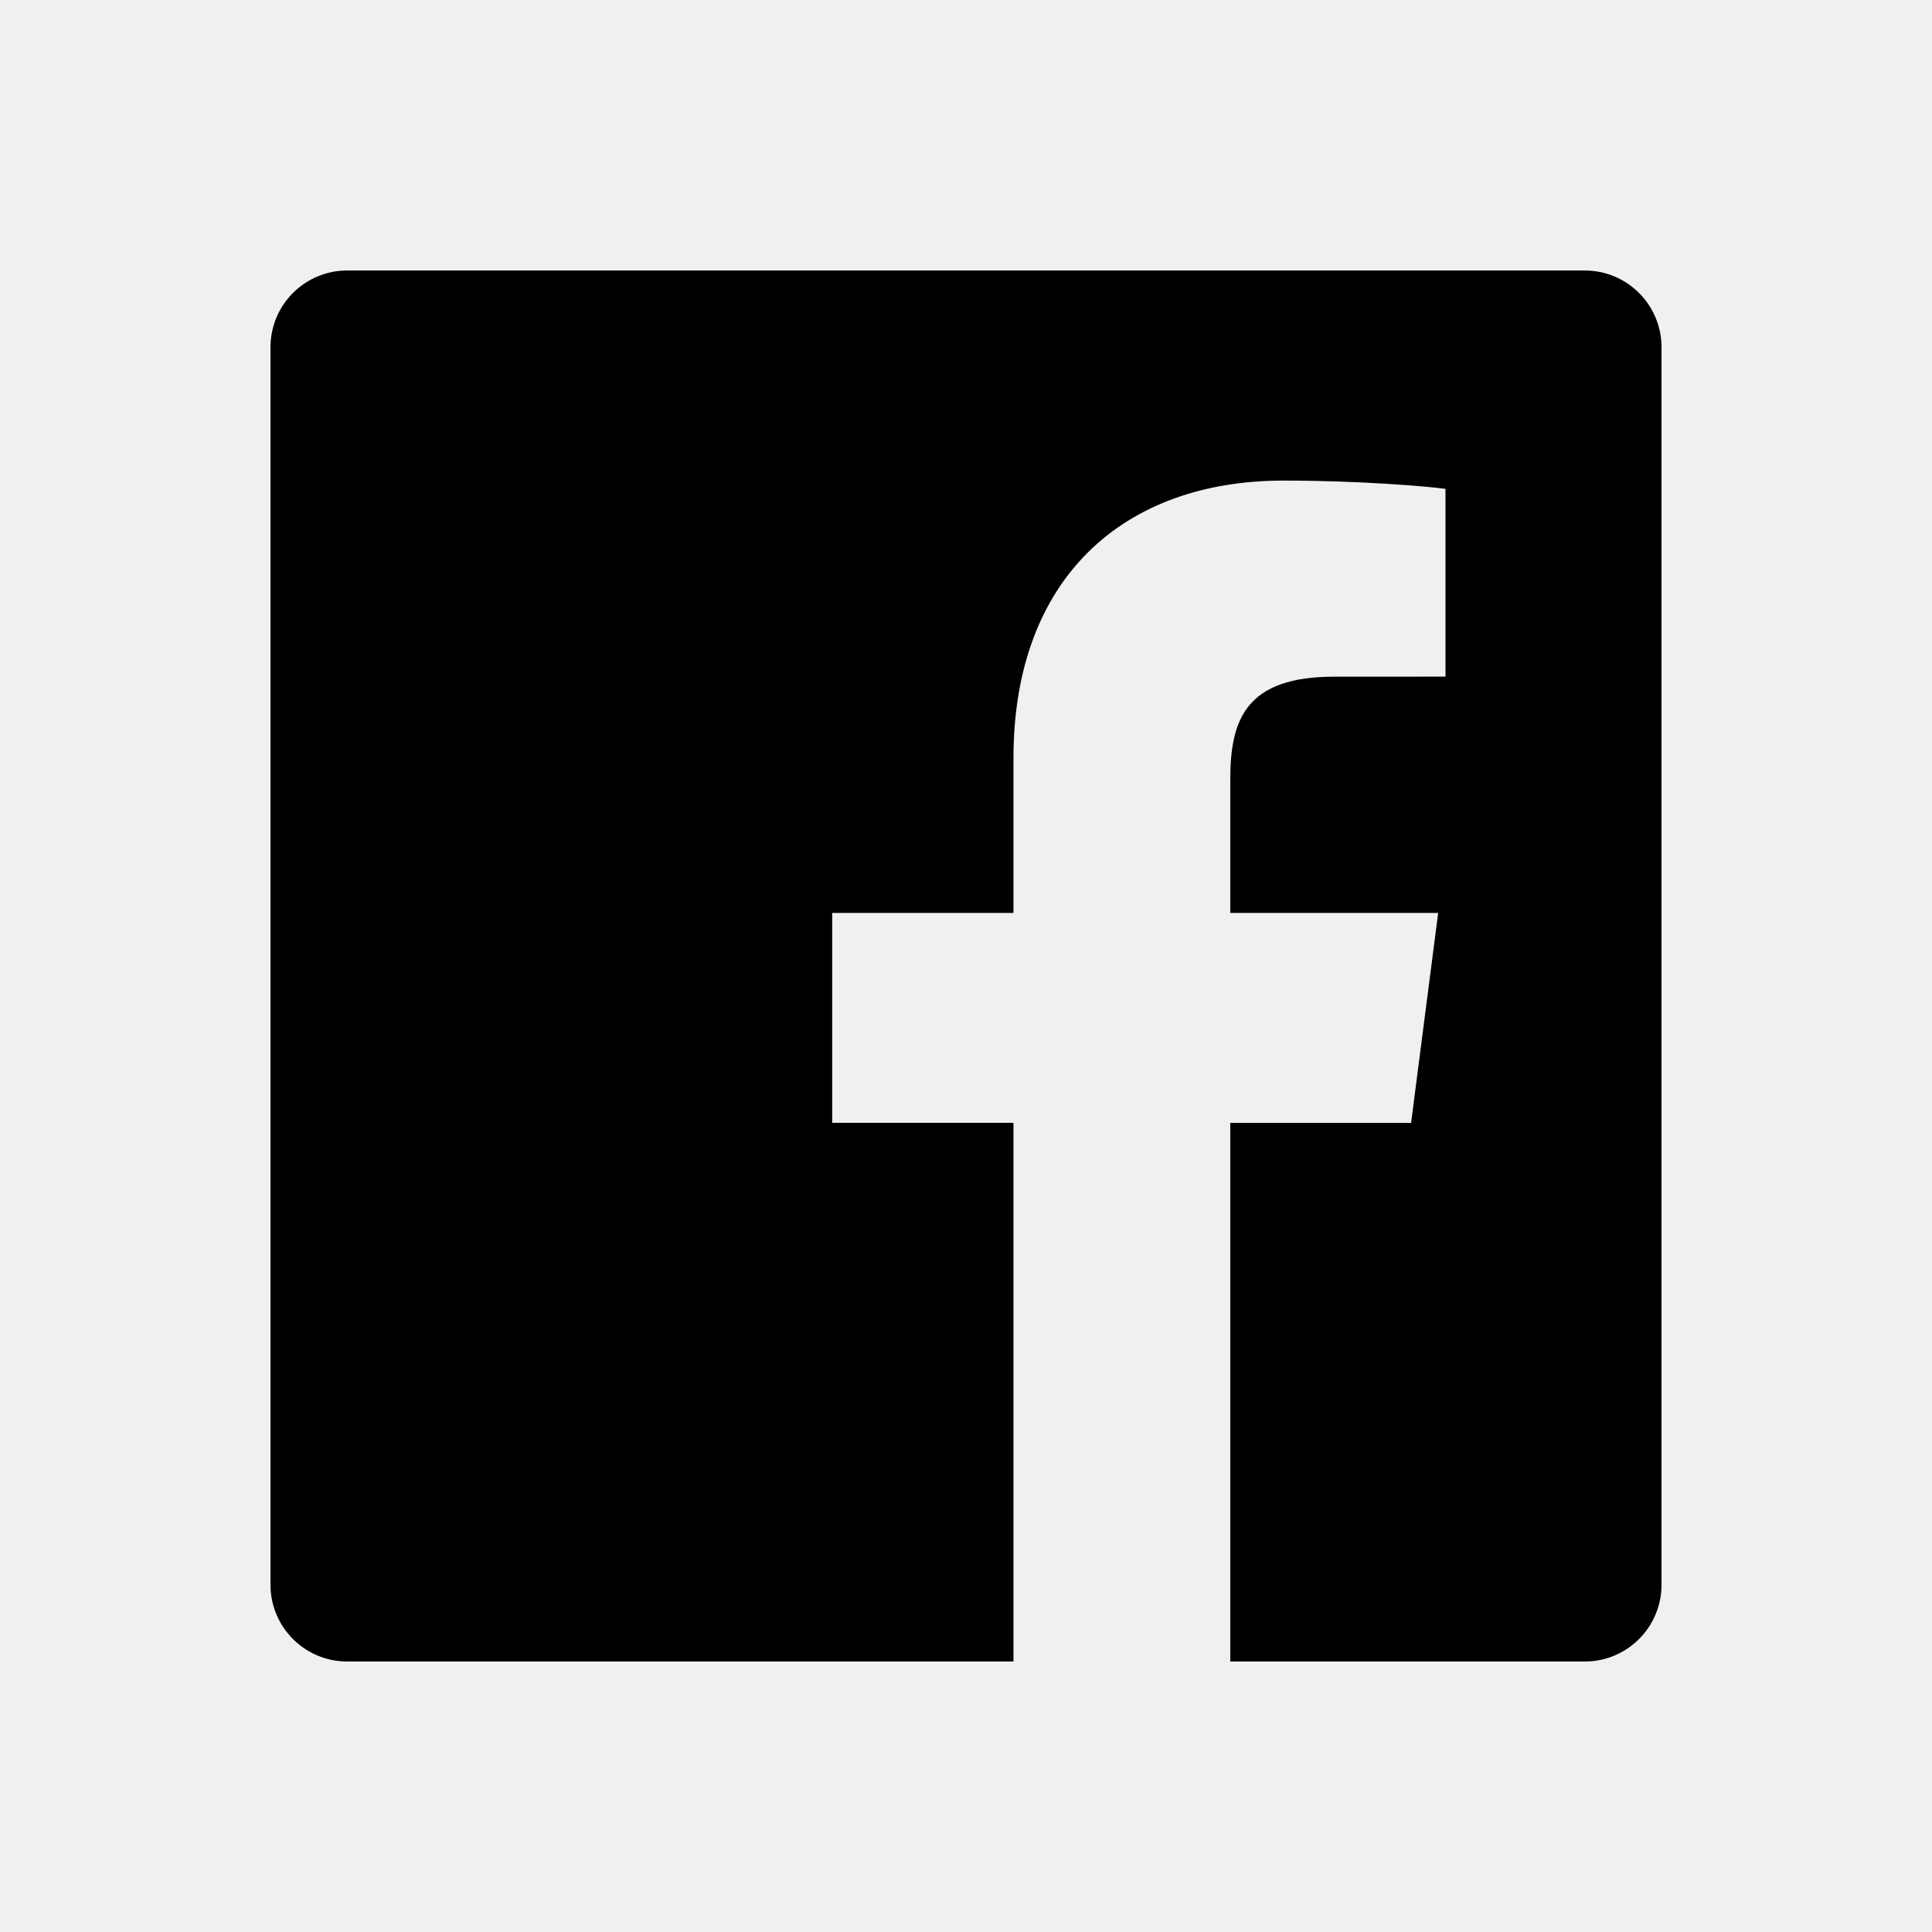
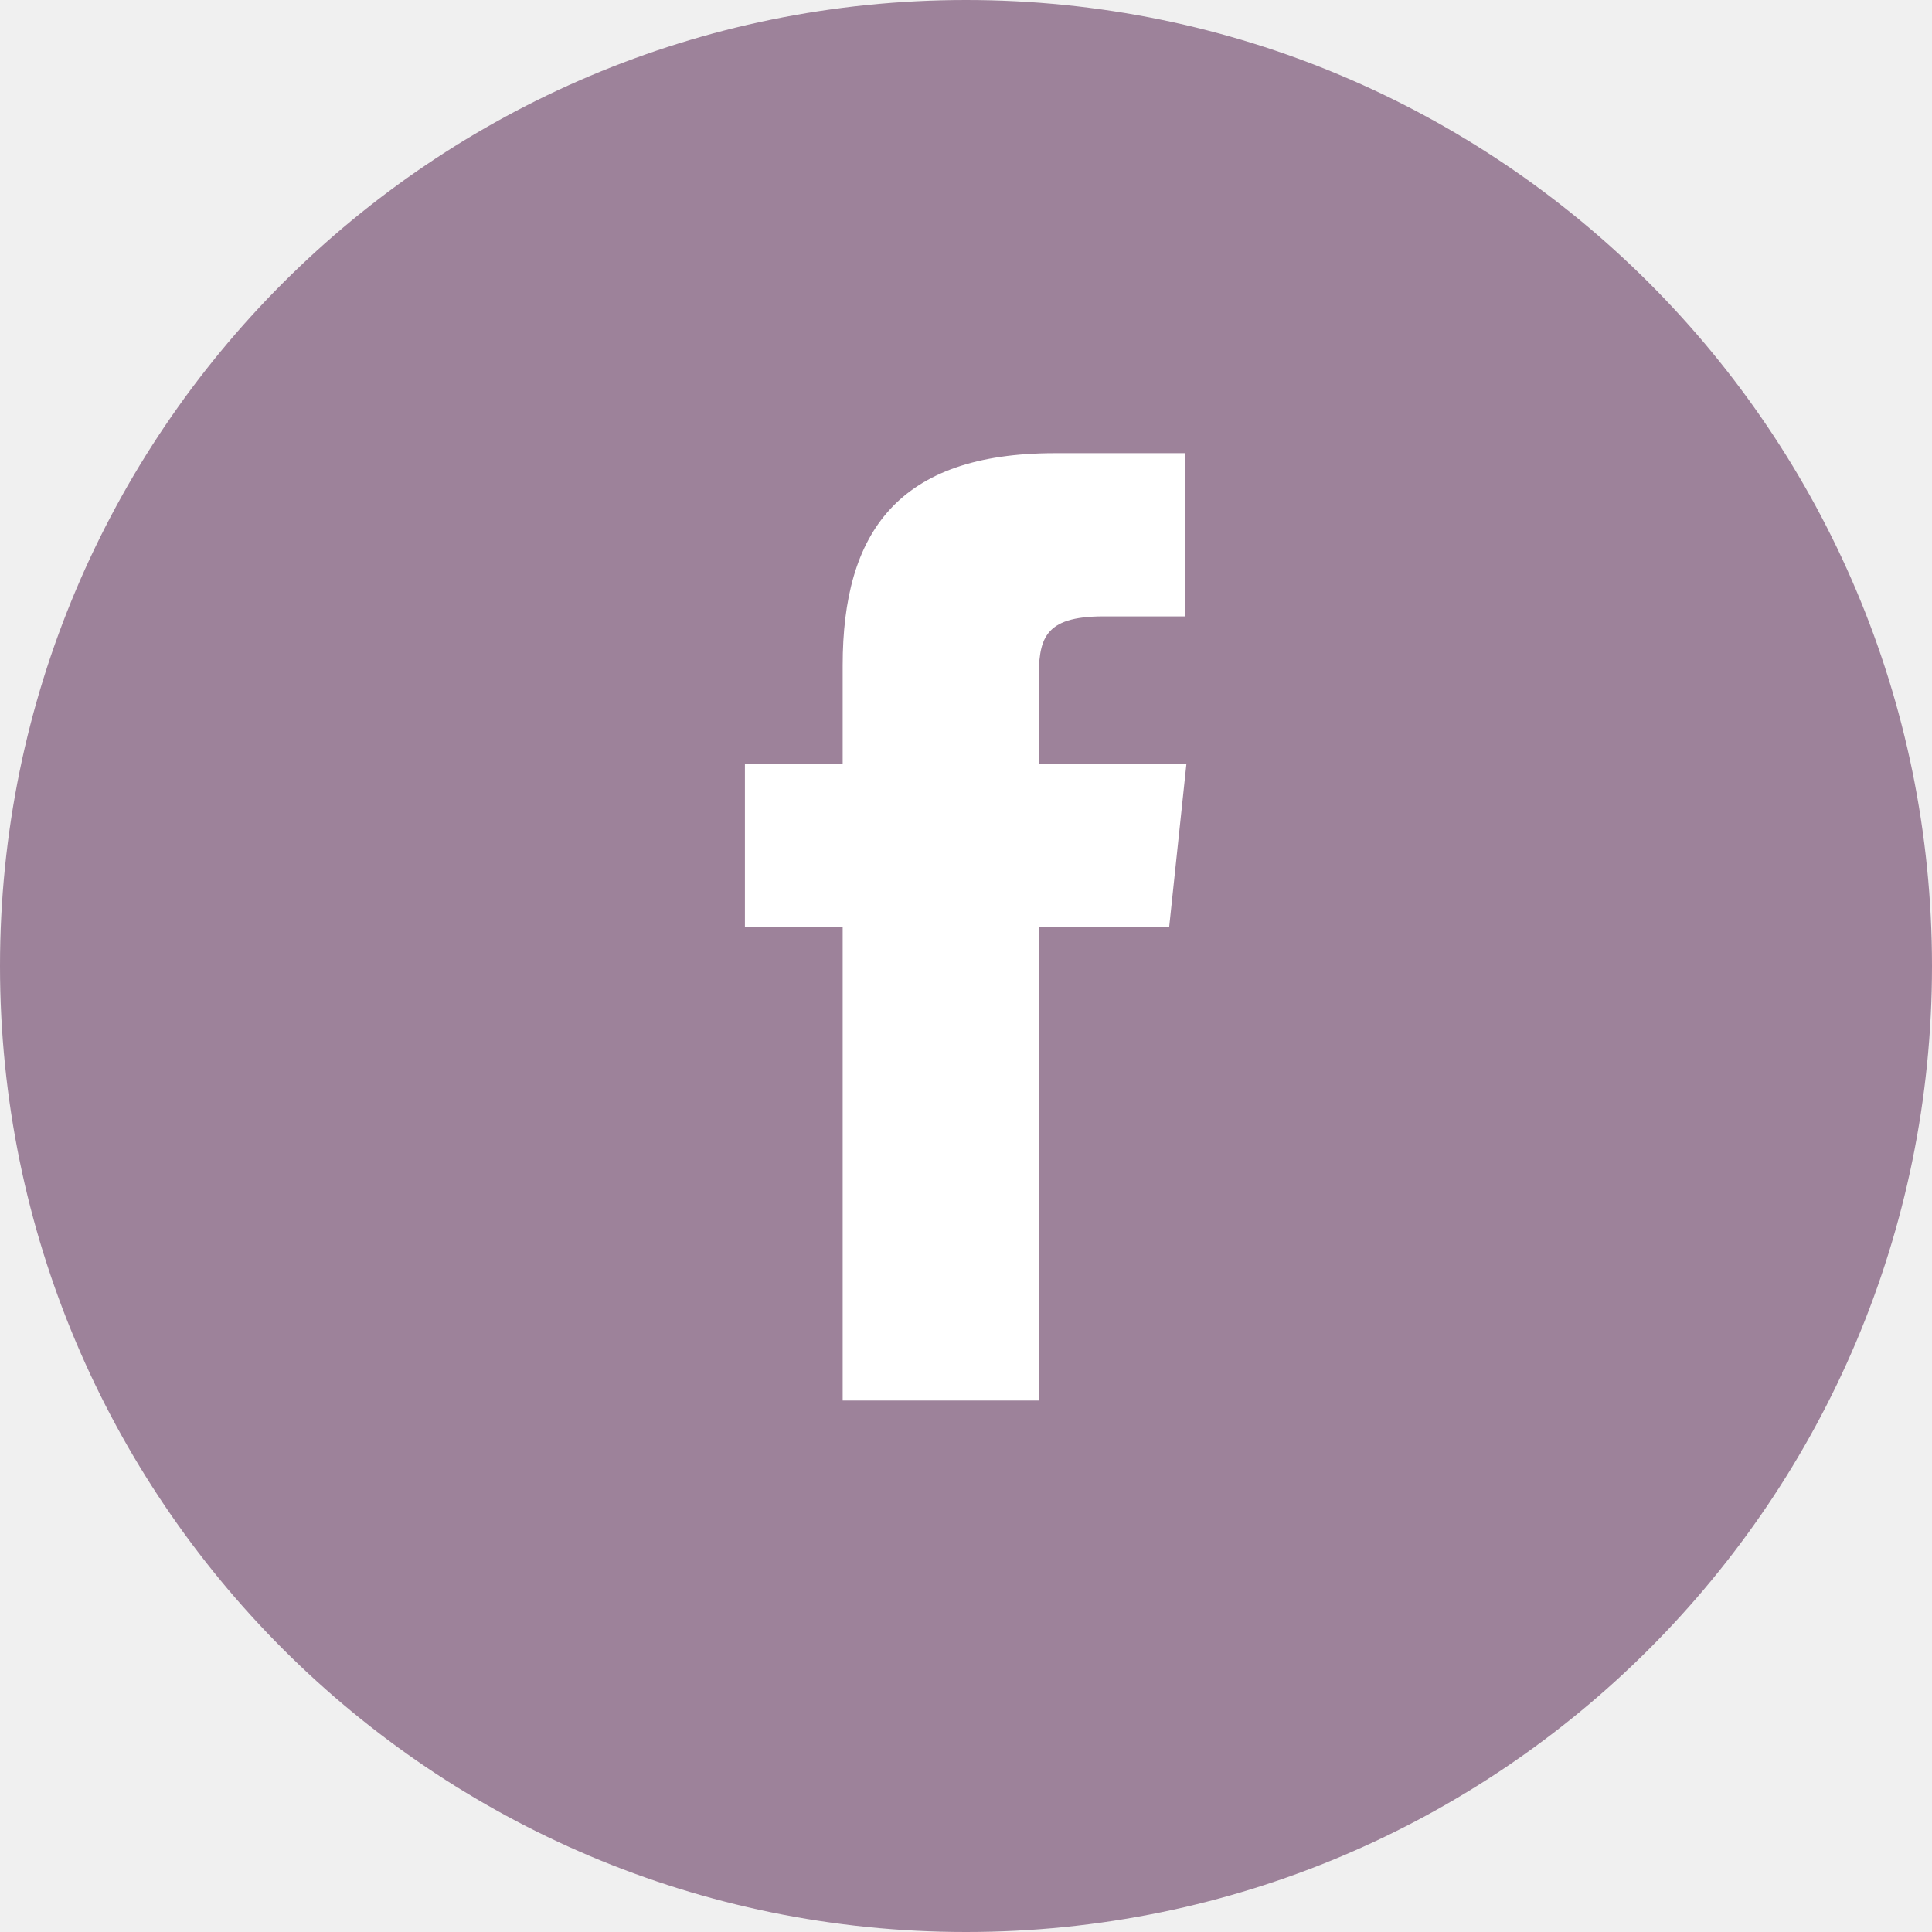
- <svg xmlns="http://www.w3.org/2000/svg" version="1.1" id="Layer_1" x="0px" y="0px" width="100px" height="100px" viewBox="0 0 100 100" enable-background="new 0 0 100 100" xml:space="preserve">
-   <g id="White_1_">
-     <path d="M82.026,14H17.974C15.779,14,14,15.779,14,17.974v64.053C14,84.221,15.779,86,17.974,86h34.483V58.118h-9.383V47.252h9.383   v-8.014c0-9.3,5.68-14.363,13.976-14.363c3.974,0,7.389,0.295,8.385,0.428v9.719l-5.754,0.003c-4.512,0-5.385,2.144-5.385,5.29   v6.938h10.76l-1.401,10.866h-9.359V86h18.348C84.221,86,86,84.221,86,82.026V17.974C86,15.779,84.221,14,82.026,14z" />
+ <svg xmlns="http://www.w3.org/2000/svg" version="1.1" x="0px" y="0px" width="30px" height="30px" viewBox="0 0 30 30" enable-background="new 0 0 30 30" xml:space="preserve">
+   <g id="Capa_2">
+     <path fill-rule="evenodd" clip-rule="evenodd" fill="#9D829A" d="M15,0c8.284,0,15,6.716,15,15s-6.716,15-15,15S0,23.284,0,15   S6.716,0,15,0z" />
+   </g>
+   <g id="Capa_1">
+     <path fill="#FFFFFF" d="M16.128,11.857v-1.267c0-0.661,0.063-1.019,1.009-1.019h1.268V7.037h-2.026   c-2.437,0-3.294,1.232-3.294,3.295v1.525h-1.518v2.535h1.518v7.355h3.044v-7.355h2.026l0.268-2.535H16.128z" />
  </g>
</svg>
